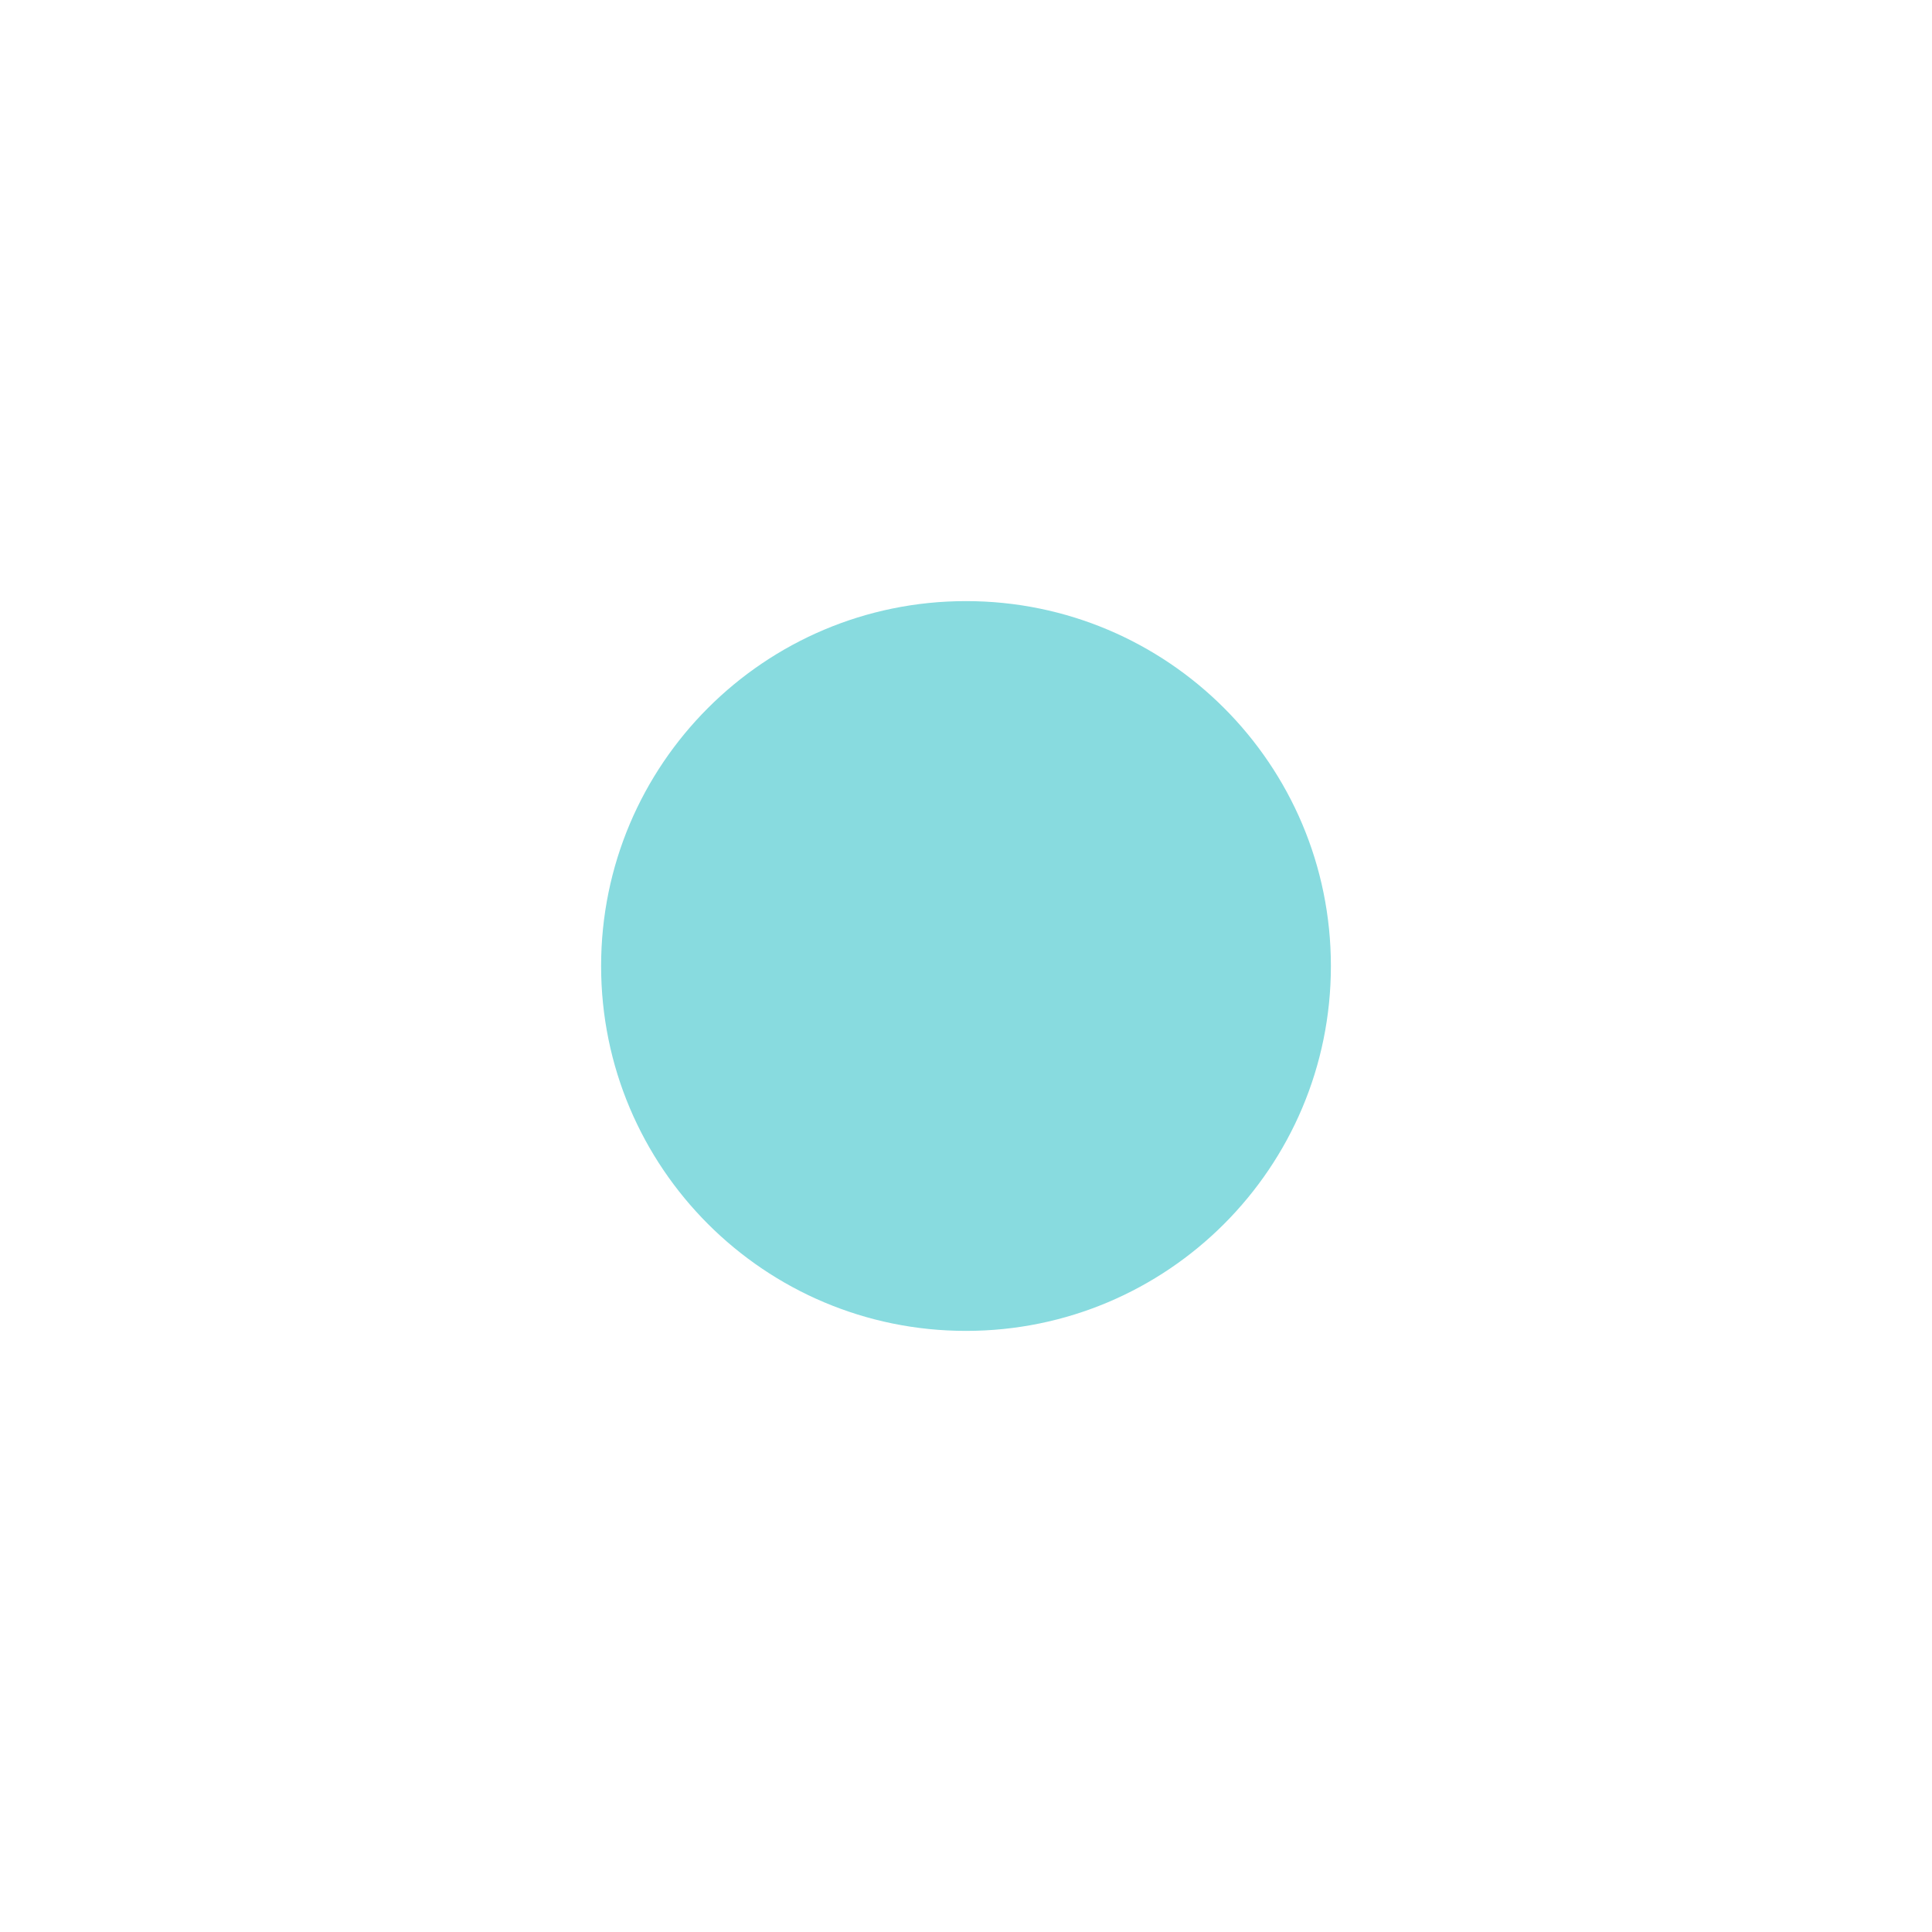
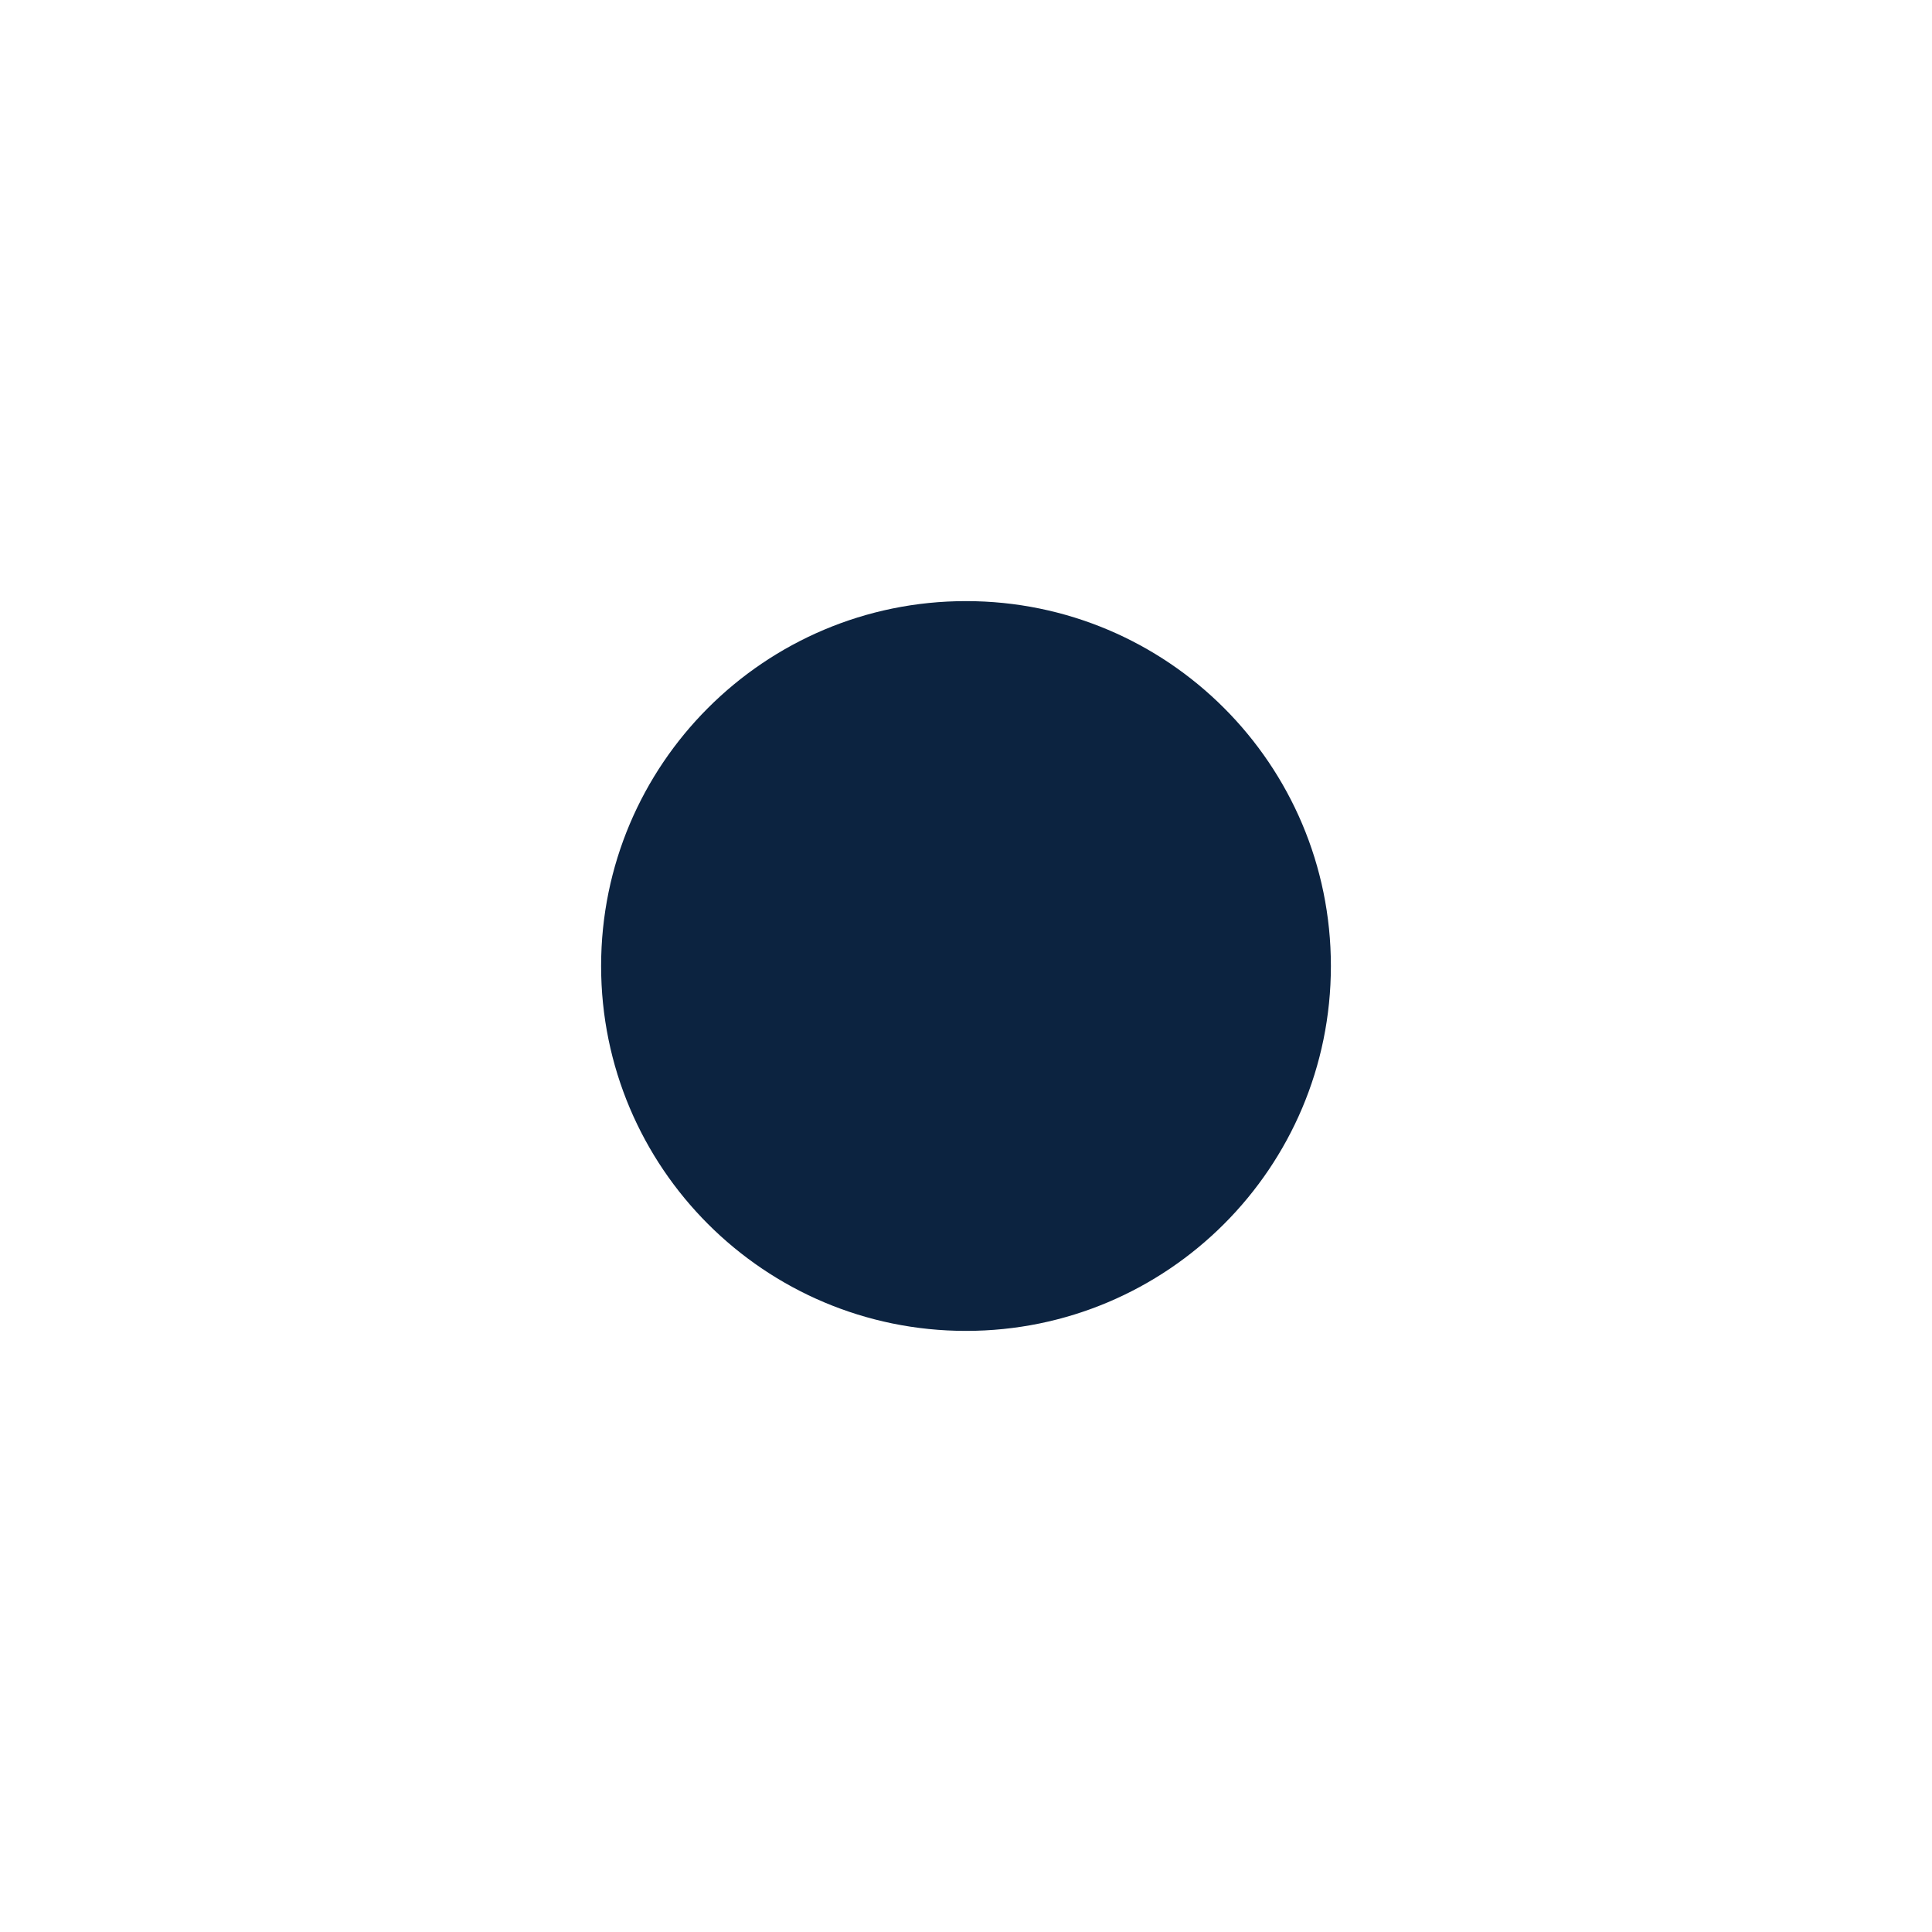
<svg xmlns="http://www.w3.org/2000/svg" version="1.1" id="Layer_1" x="0px" y="0px" viewBox="0 0 150 150" style="enable-background:new 0 0 150 150;" xml:space="preserve">
  <style type="text/css">
- 	.st0{fill:#88DBDF;}
+ 	.st0{fill:#0C2340;}
</style>
  <circle class="st0" cx="75" cy="75" r="28.33" />
</svg>
